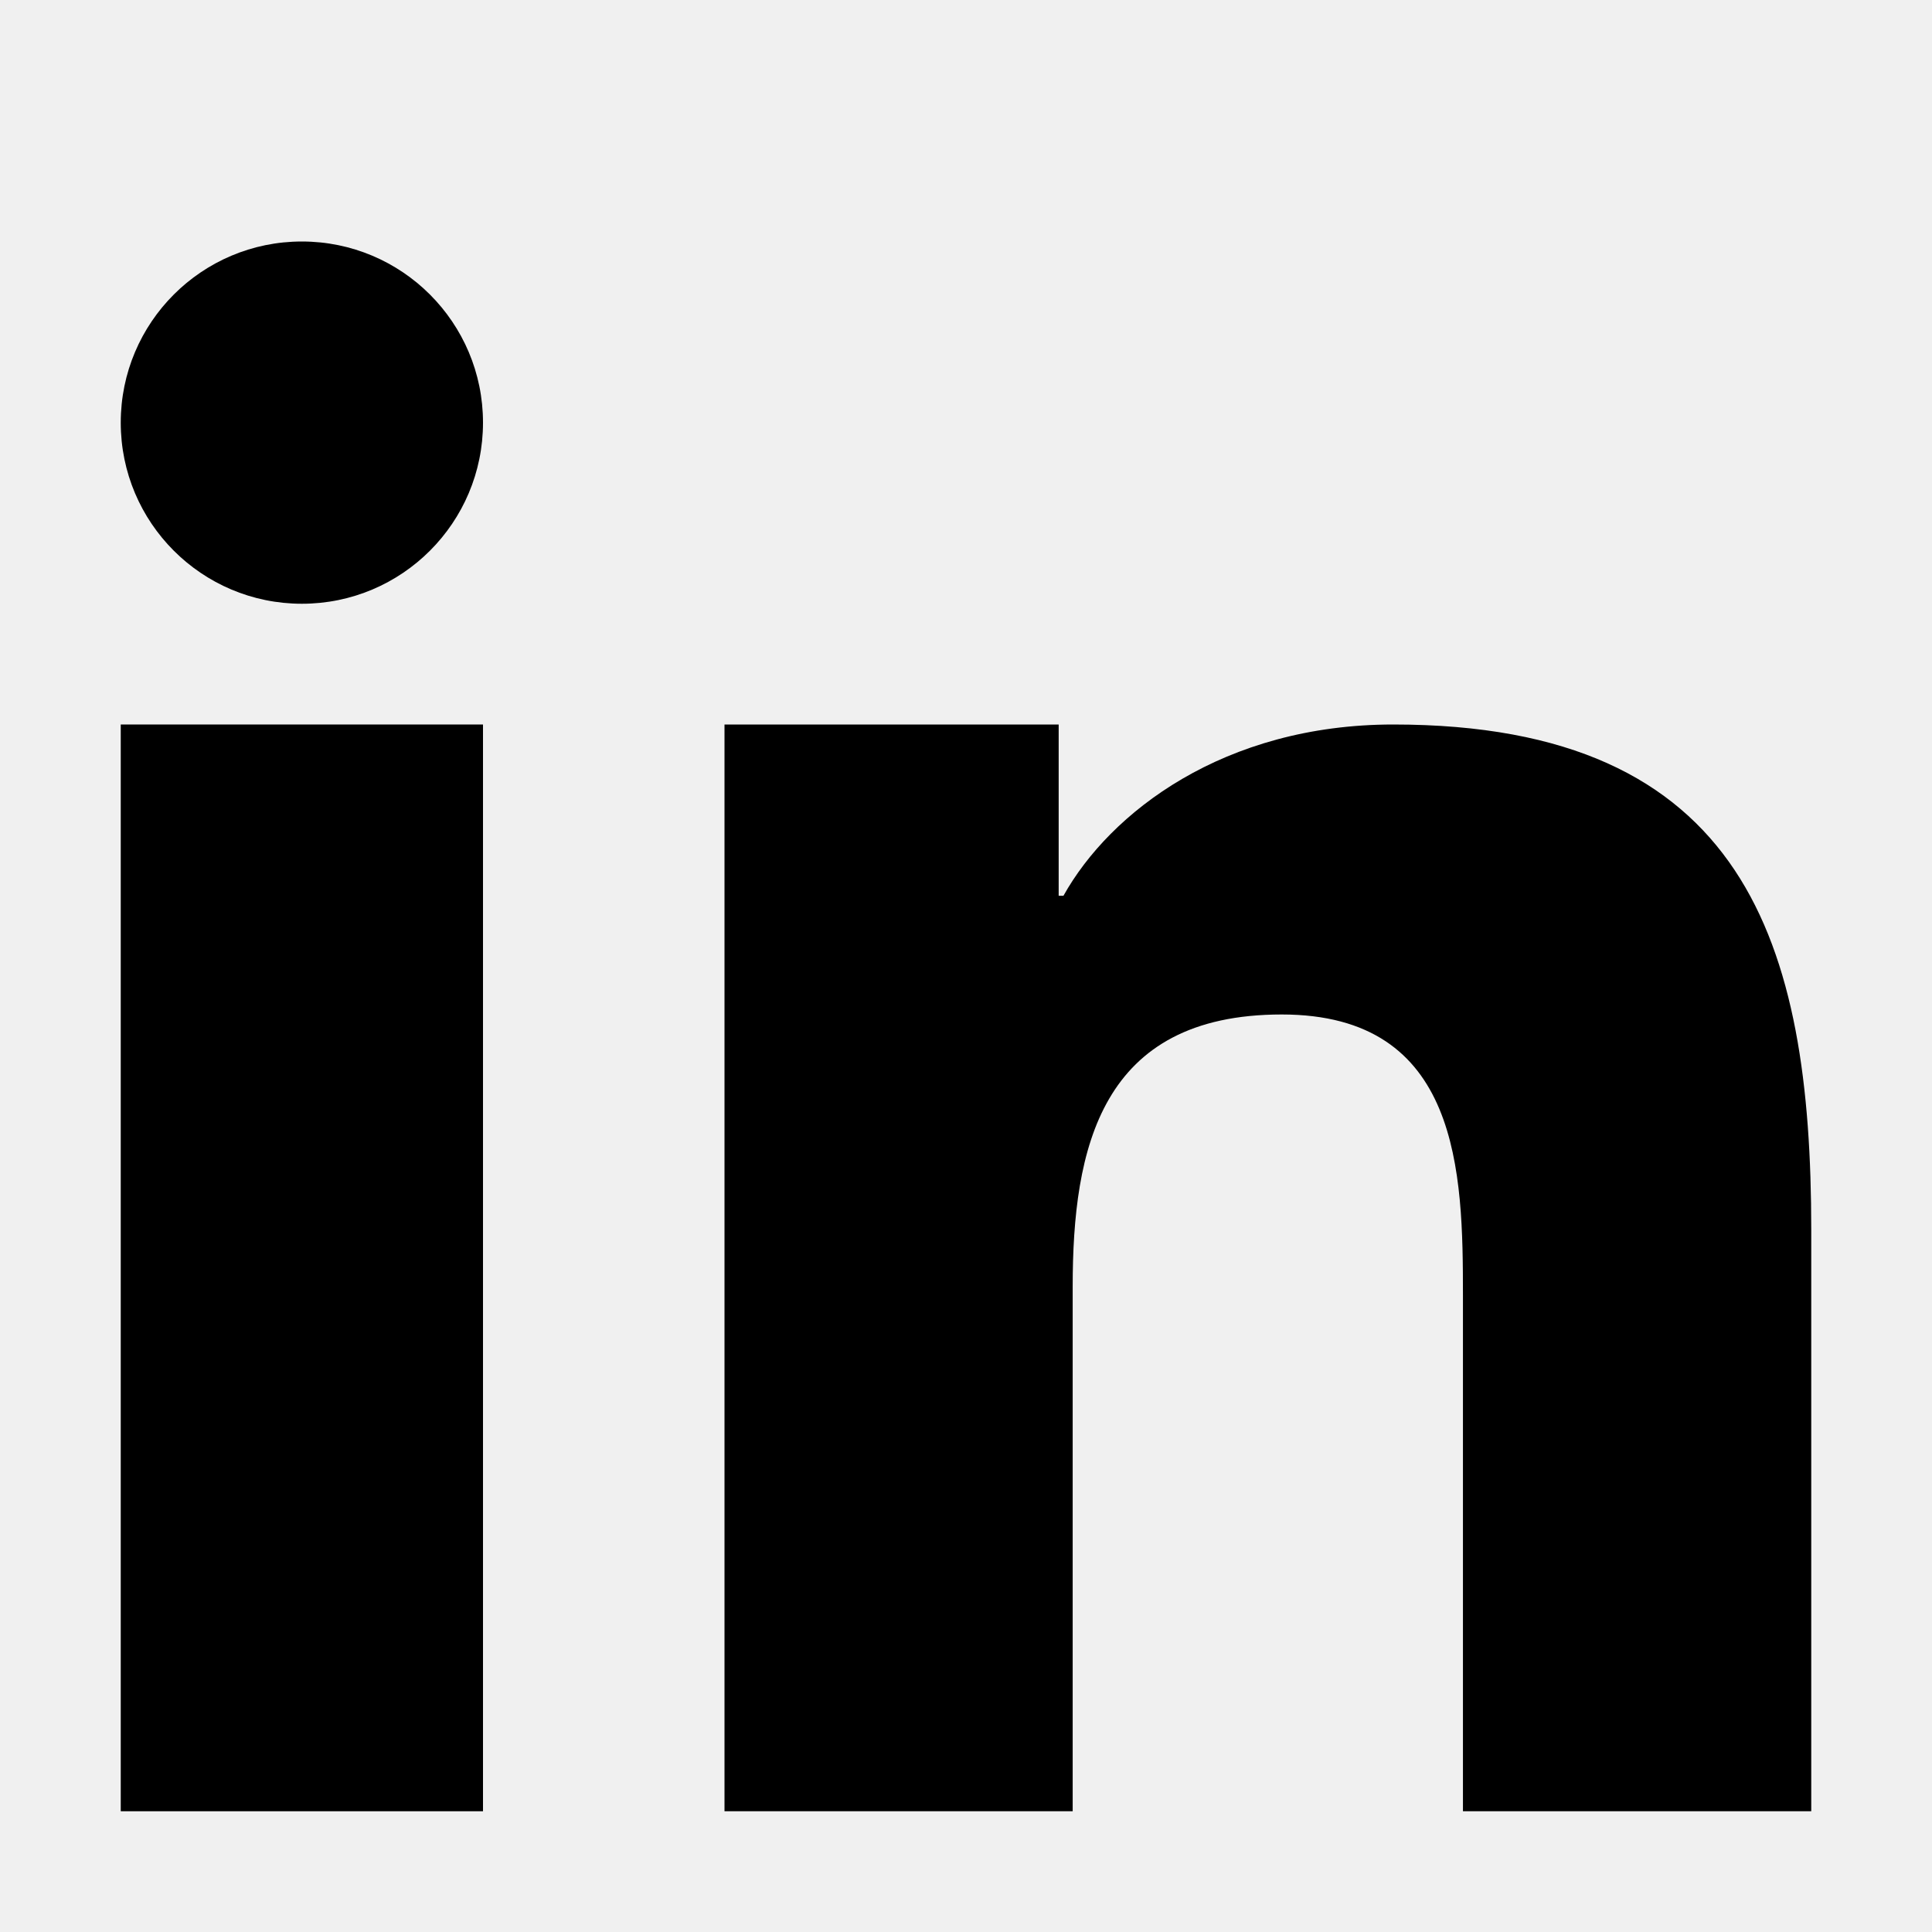
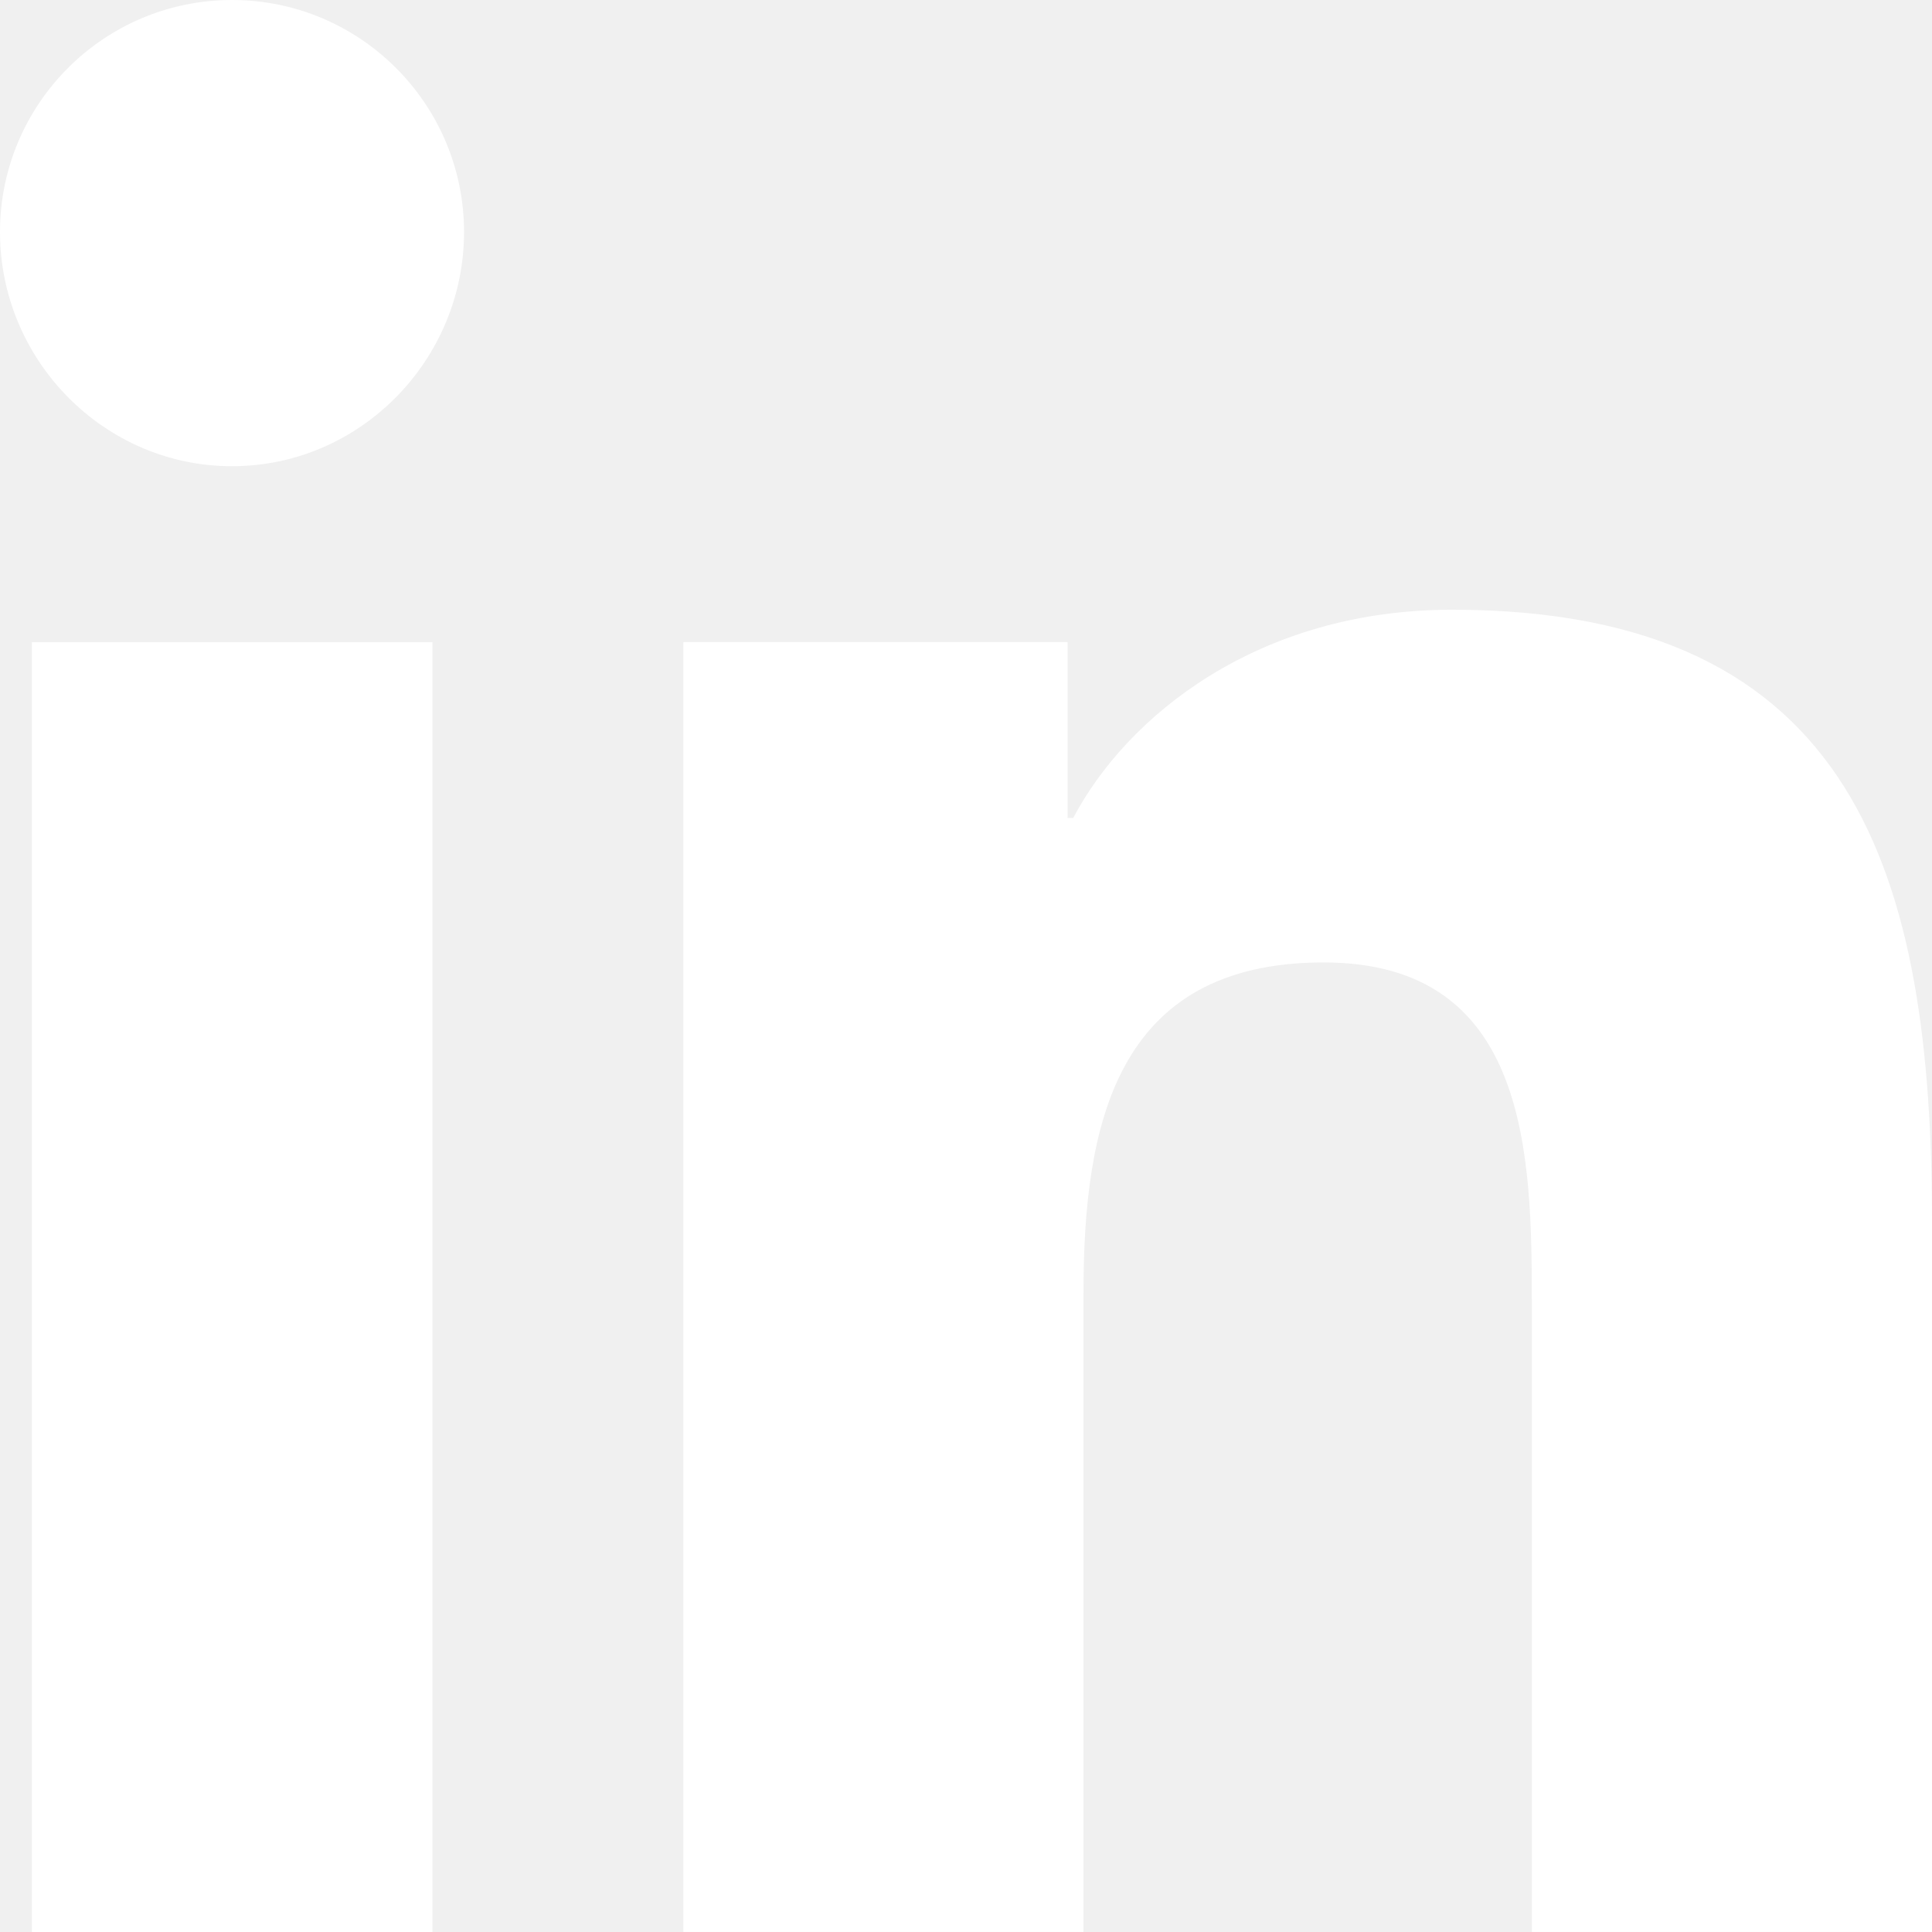
<svg xmlns="http://www.w3.org/2000/svg" version="1.1" width="32" height="32" viewBox="0 0 32 32">
-   <path d="M12 12h5.535v2.837h0.079c0.77-1.381 2.655-2.837 5.464-2.837 5.842 0 6.922 3.637 6.922 8.367v9.633h-5.769v-8.54c0-2.037-0.042-4.657-3.001-4.657-3.005 0-3.463 2.218-3.463 4.509v8.688h-5.767v-18z" />
-   <path d="M2 12h6v18h-6v-18z" />
-   <path d="M8 7c0 1.657-1.343 3-3 3s-3-1.343-3-3c0-1.657 1.343-3 3-3s3 1.343 3 3z" />
+   <path fill="#fff" d="M31.992 32v-0.001h0.008v-11.736c0-5.741-1.236-10.164-7.948-10.164-3.227 0-5.392 1.771-6.276 3.449h-0.093v-2.913h-6.364v21.364h6.627v-10.579c0-2.785 0.528-5.479 3.977-5.479 3.399 0 3.449 3.179 3.449 5.657v10.401h6.62z" />
+   <path fill="#fff" d="M0.528 10.636h6.635v21.364h-6.635v-21.364z" />
+   <path fill="#fff" d="M3.843 0c-2.121 0-3.843 1.721-3.843 3.843s1.721 3.879 3.843 3.879c2.121 0 3.843-1.757 3.843-3.879-0.001-2.121-1.723-3.843-3.843-3.843v0z" />
</svg>
